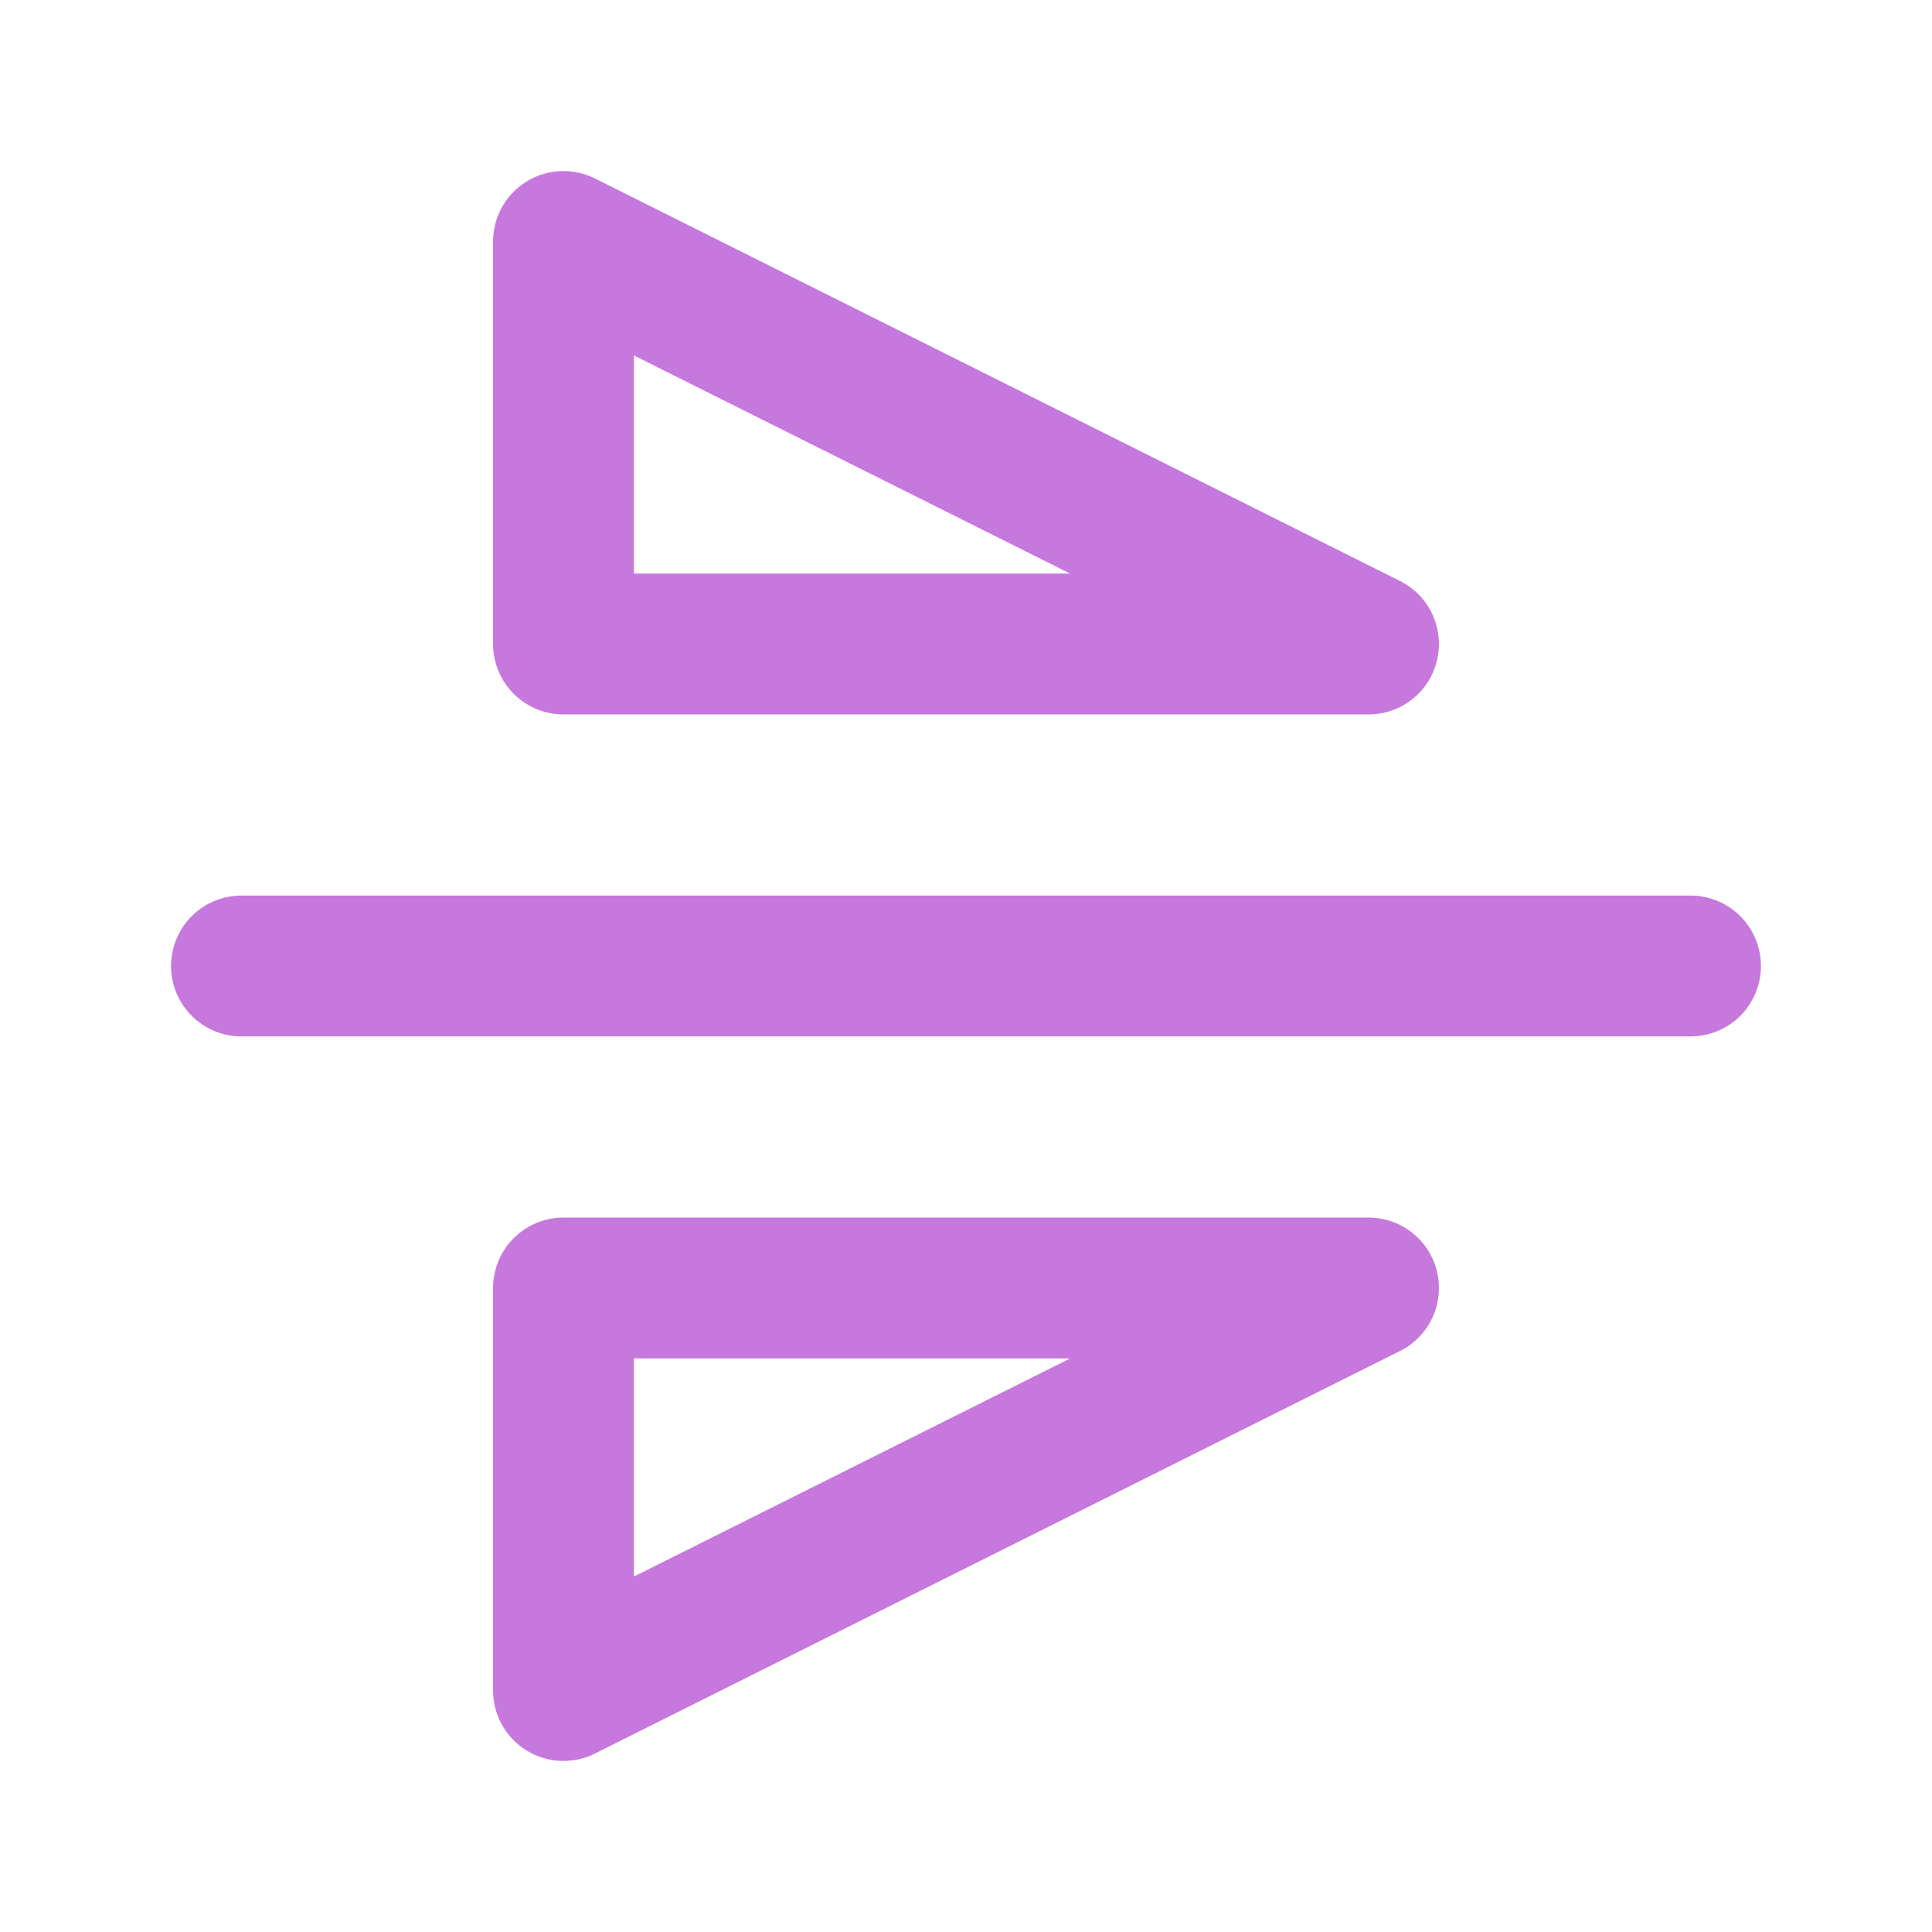
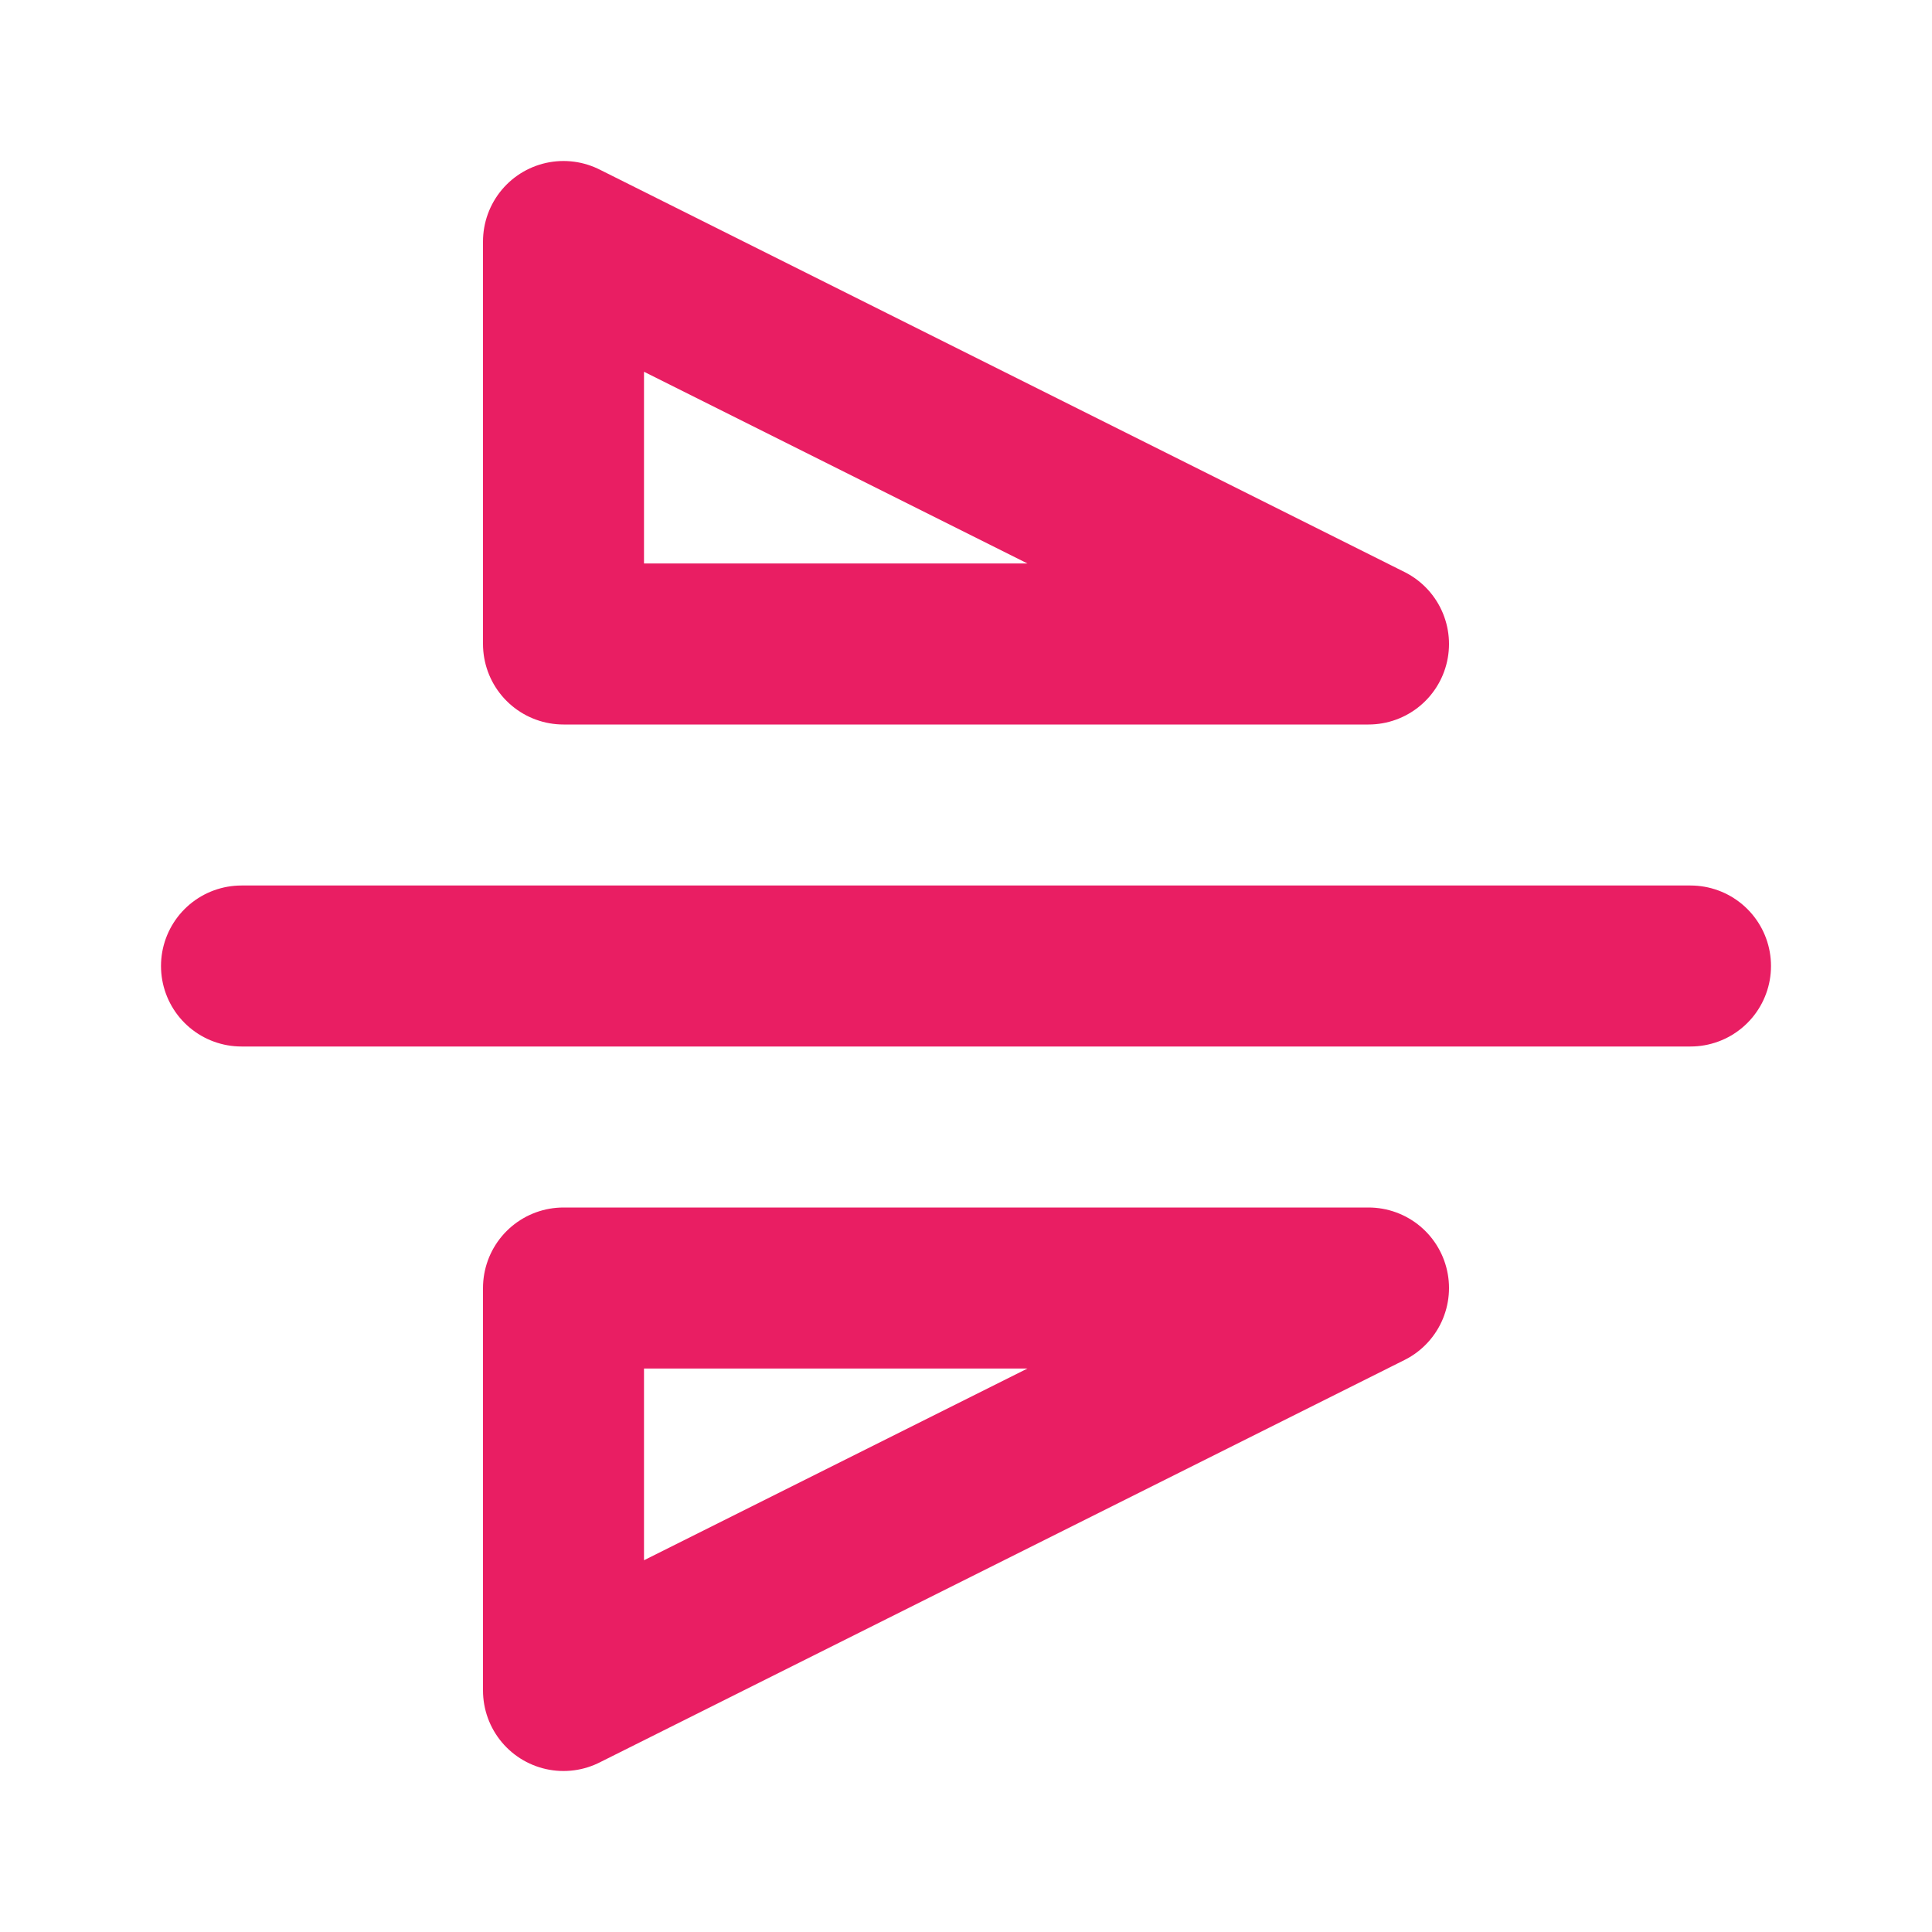
- <svg xmlns="http://www.w3.org/2000/svg" width="24" height="24" viewBox="0 0 24 24" fill="none" stroke="#c678dd" stroke-width="1.75" stroke-linecap="round" stroke-linejoin="round" class="icon icon-tabler icons-tabler-outline icon-tabler-flip-horizontal">
+ <svg xmlns="http://www.w3.org/2000/svg" width="24" height="24" viewBox="0 0 24 24" fill="none" stroke="#e91e63" stroke-width="2" stroke-linecap="round" stroke-linejoin="round" class="icon icon-tabler icons-tabler-outline icon-tabler-flip-horizontal">
  <path stroke="none" d="M0 0h24v24H0z" fill="none" />
  <path d="M3 12l18 0" />
  <path d="M7 16l10 0l-10 5l0 -5" />
  <path d="M7 8l10 0l-10 -5l0 5" />
</svg>
